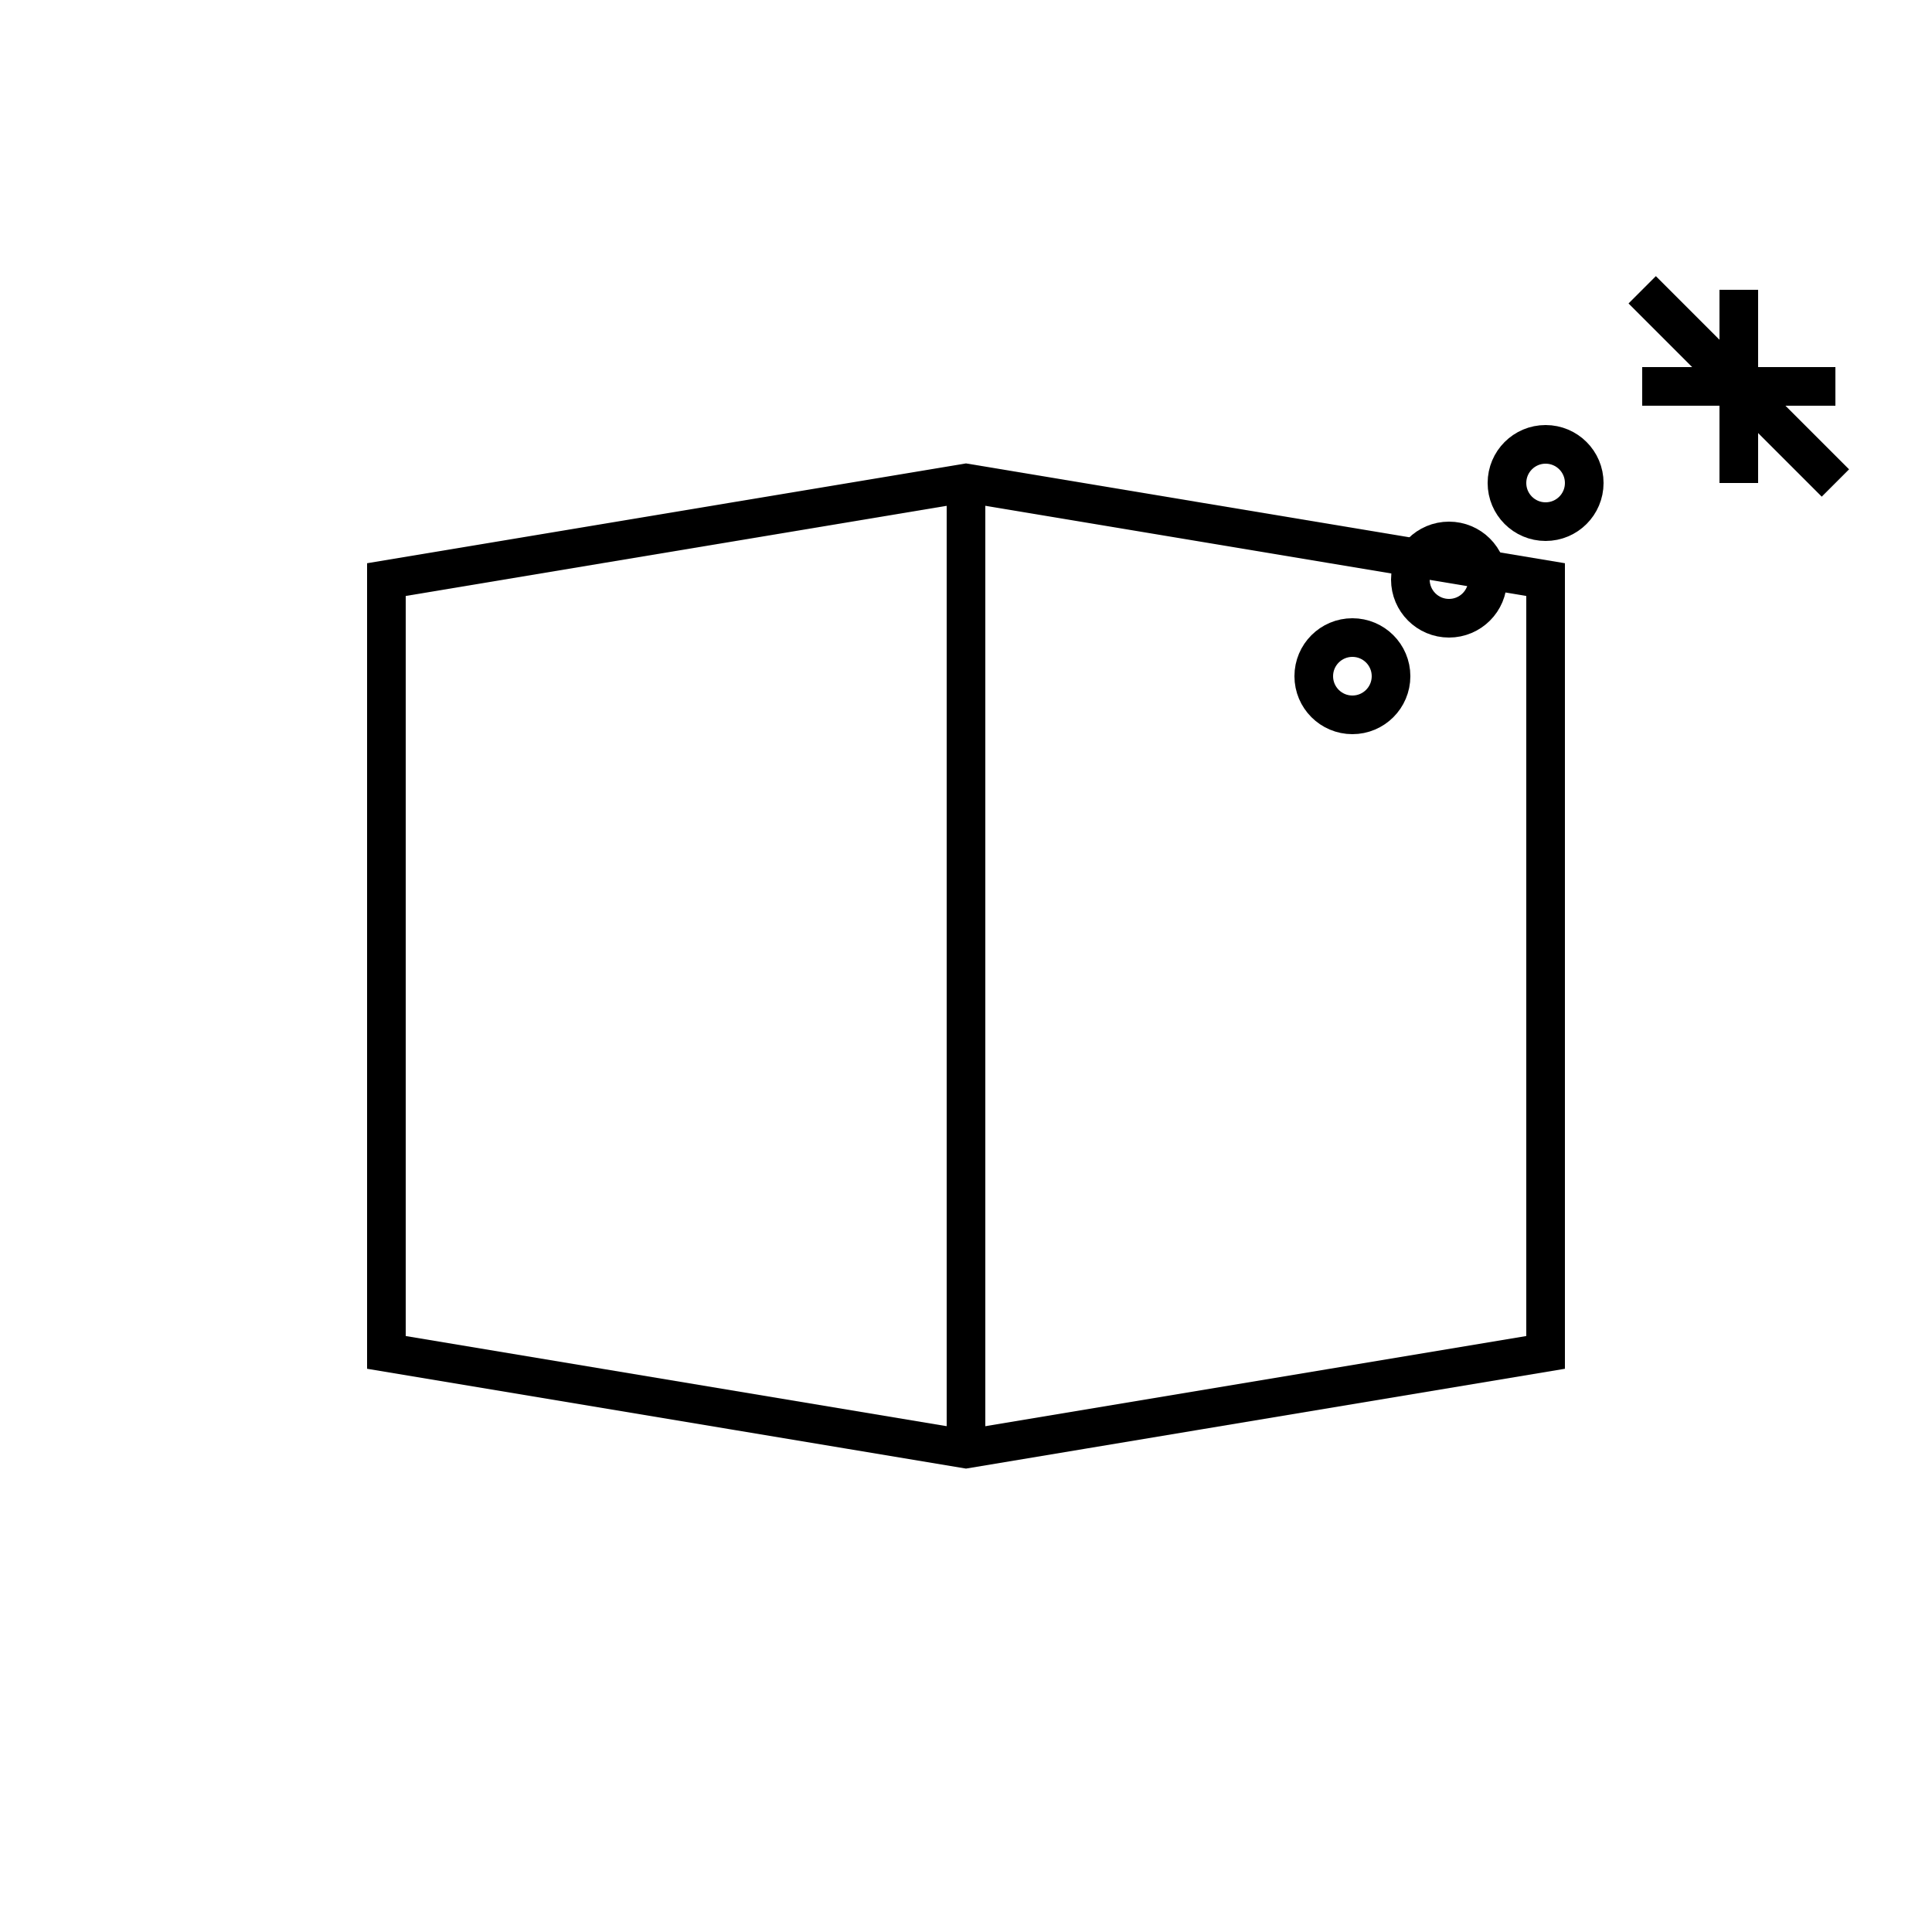
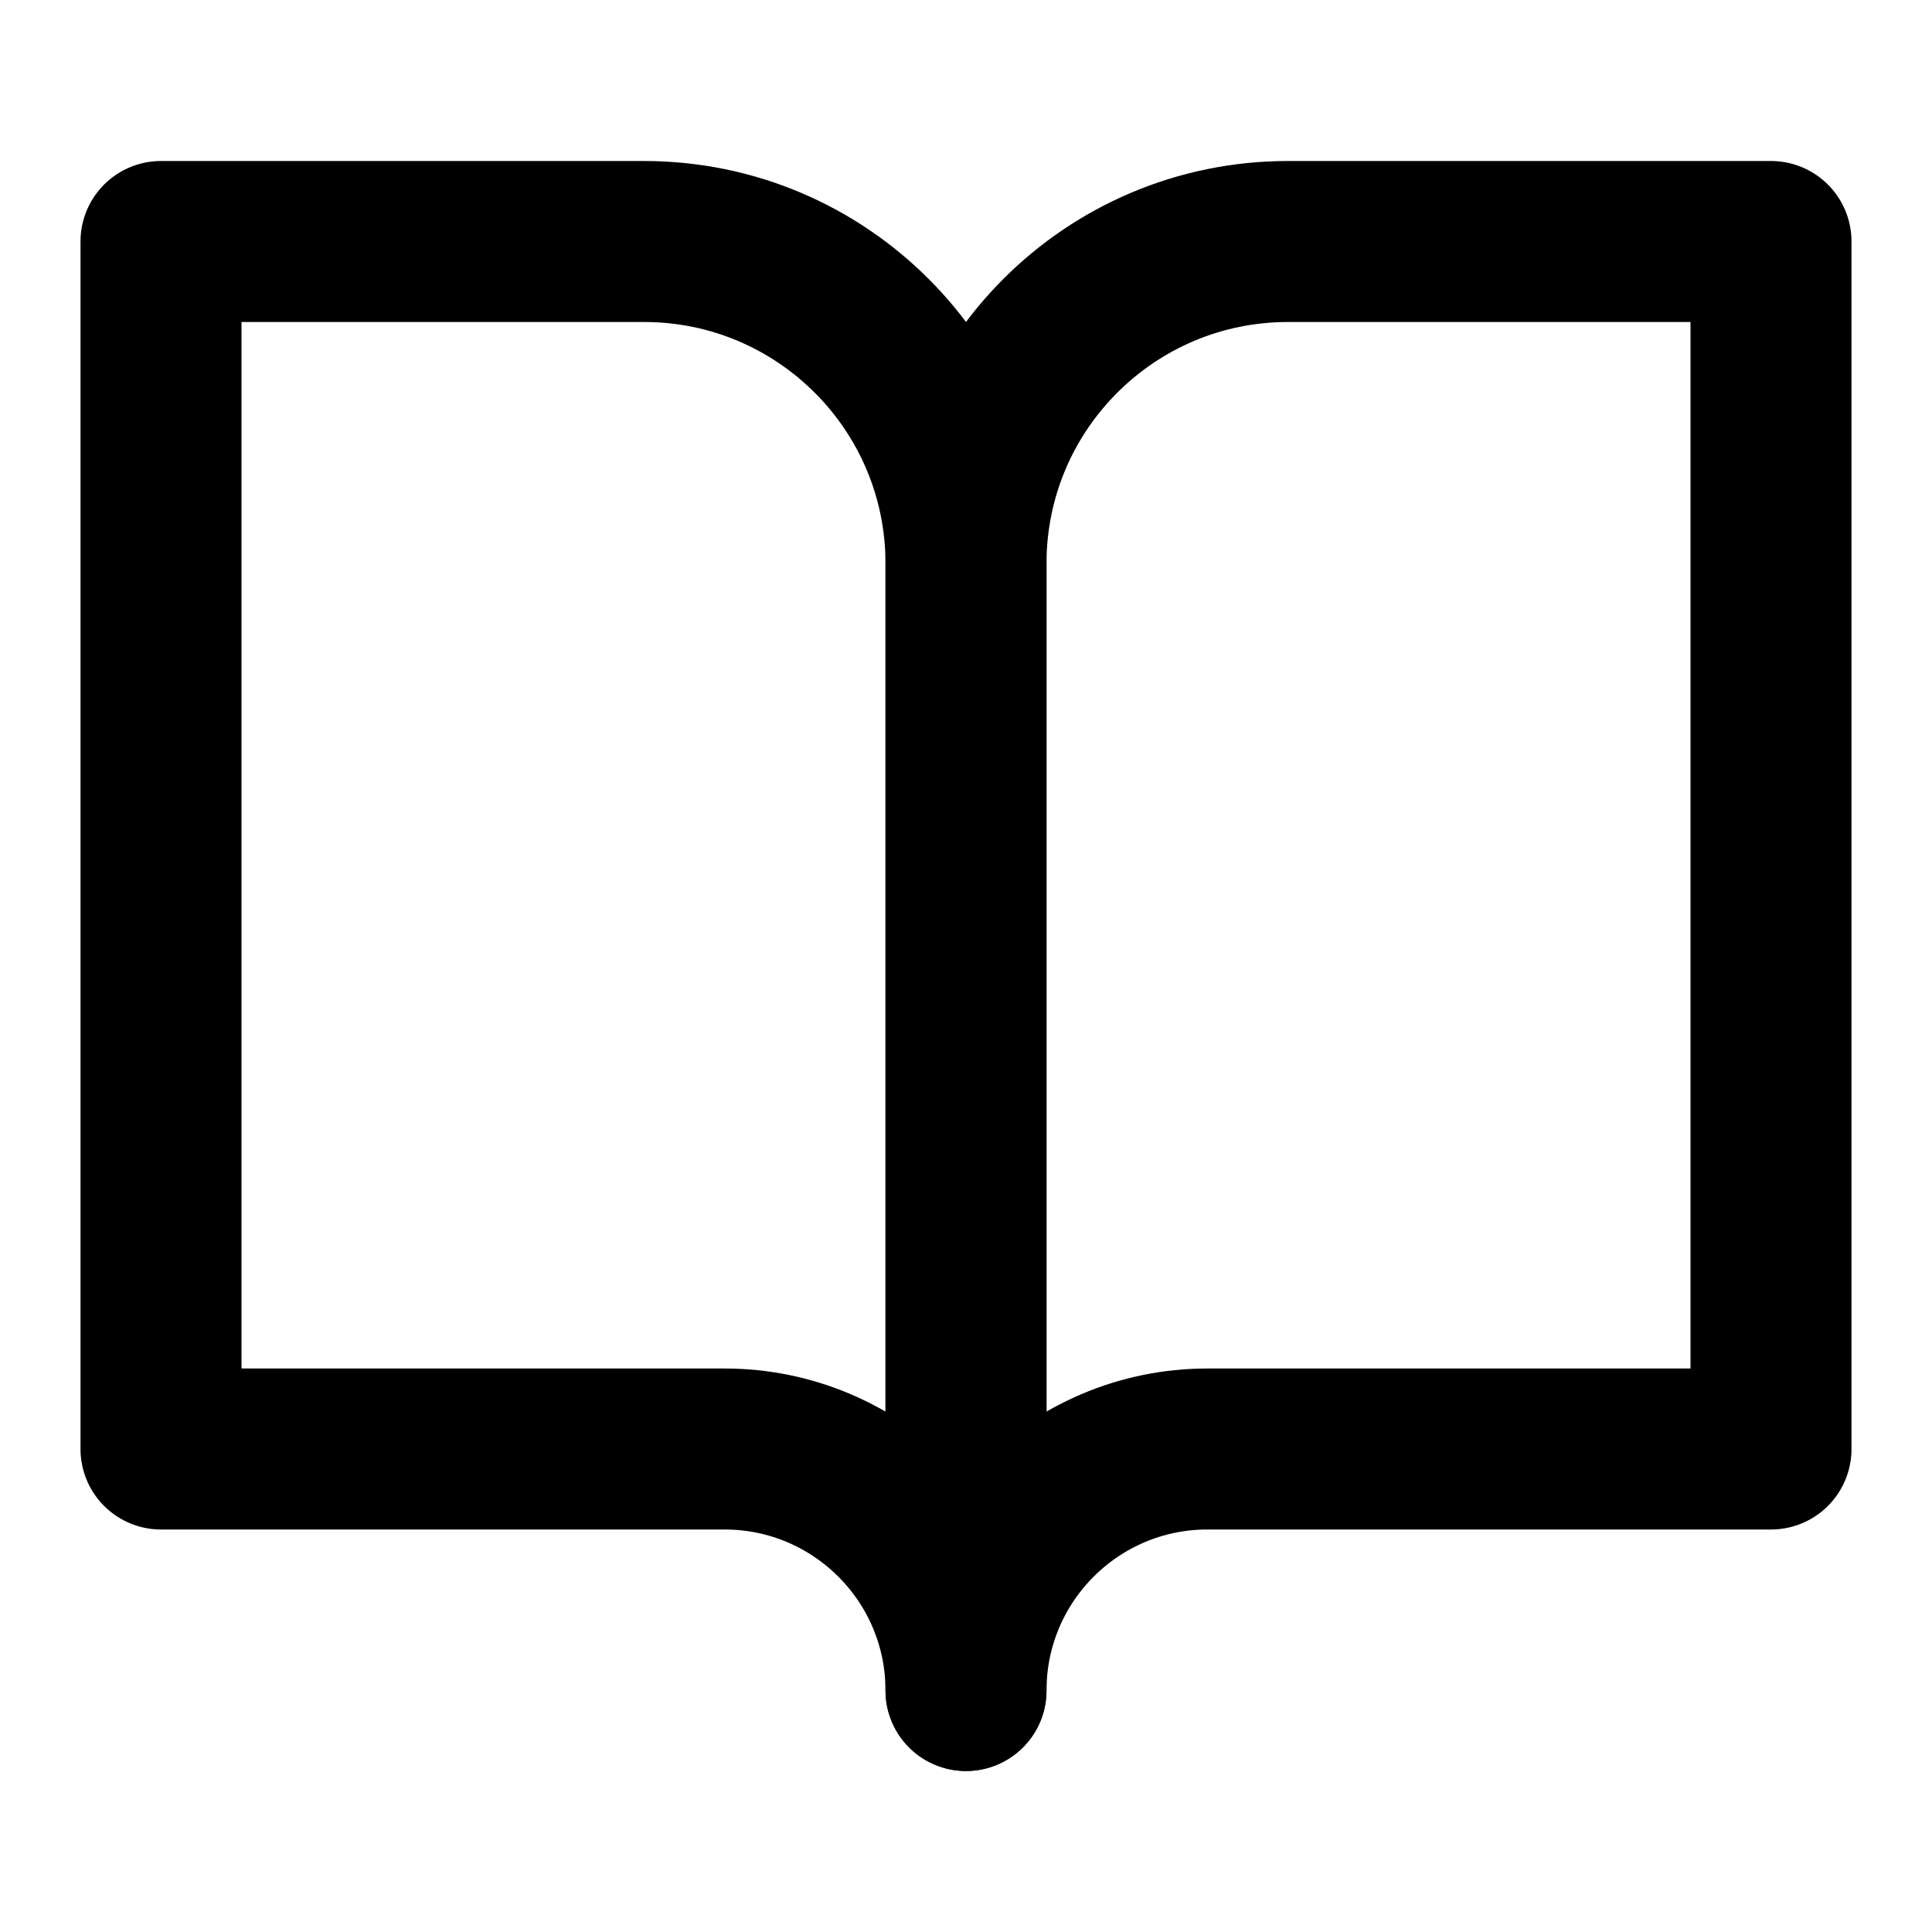
- <svg xmlns="http://www.w3.org/2000/svg" viewBox="0 0 100 100">
+ <svg xmlns="http://www.w3.org/2000/svg" viewBox="0 0 24 24">
  <style>
-     path, circle {
+     path {
      fill: none;
      stroke: currentColor;
      stroke-width: 2;
+       stroke-linecap: round;
+       stroke-linejoin: round;
    }
    @media (prefers-color-scheme: dark) {
      :root {
        color: white;
      }
    }
    @media (prefers-color-scheme: light) {
      :root {
        color: #1a1a1a;
      }
    }
  </style>
-   <path d="M20 30 L50 25 L80 30 L80 70 L50 75 L20 70 Z" />
-   <path d="M50 25 L50 75" />
-   <circle cx="70" cy="35" r="2" />
-   <circle cx="75" cy="30" r="2" />
-   <circle cx="80" cy="25" r="2" />
-   <path d="M85 15 L95 25 M90 20 L90 20" />
-   <path d="M90 15 L90 25 M85 20 L95 20" />
+   <path d="M2 3h6a4 4 0 0 1 4 4v14a3 3 0 0 0-3-3H2z" />
+   <path d="M22 3h-6a4 4 0 0 0-4 4v14a3 3 0 0 1 3-3h7z" />
</svg>
